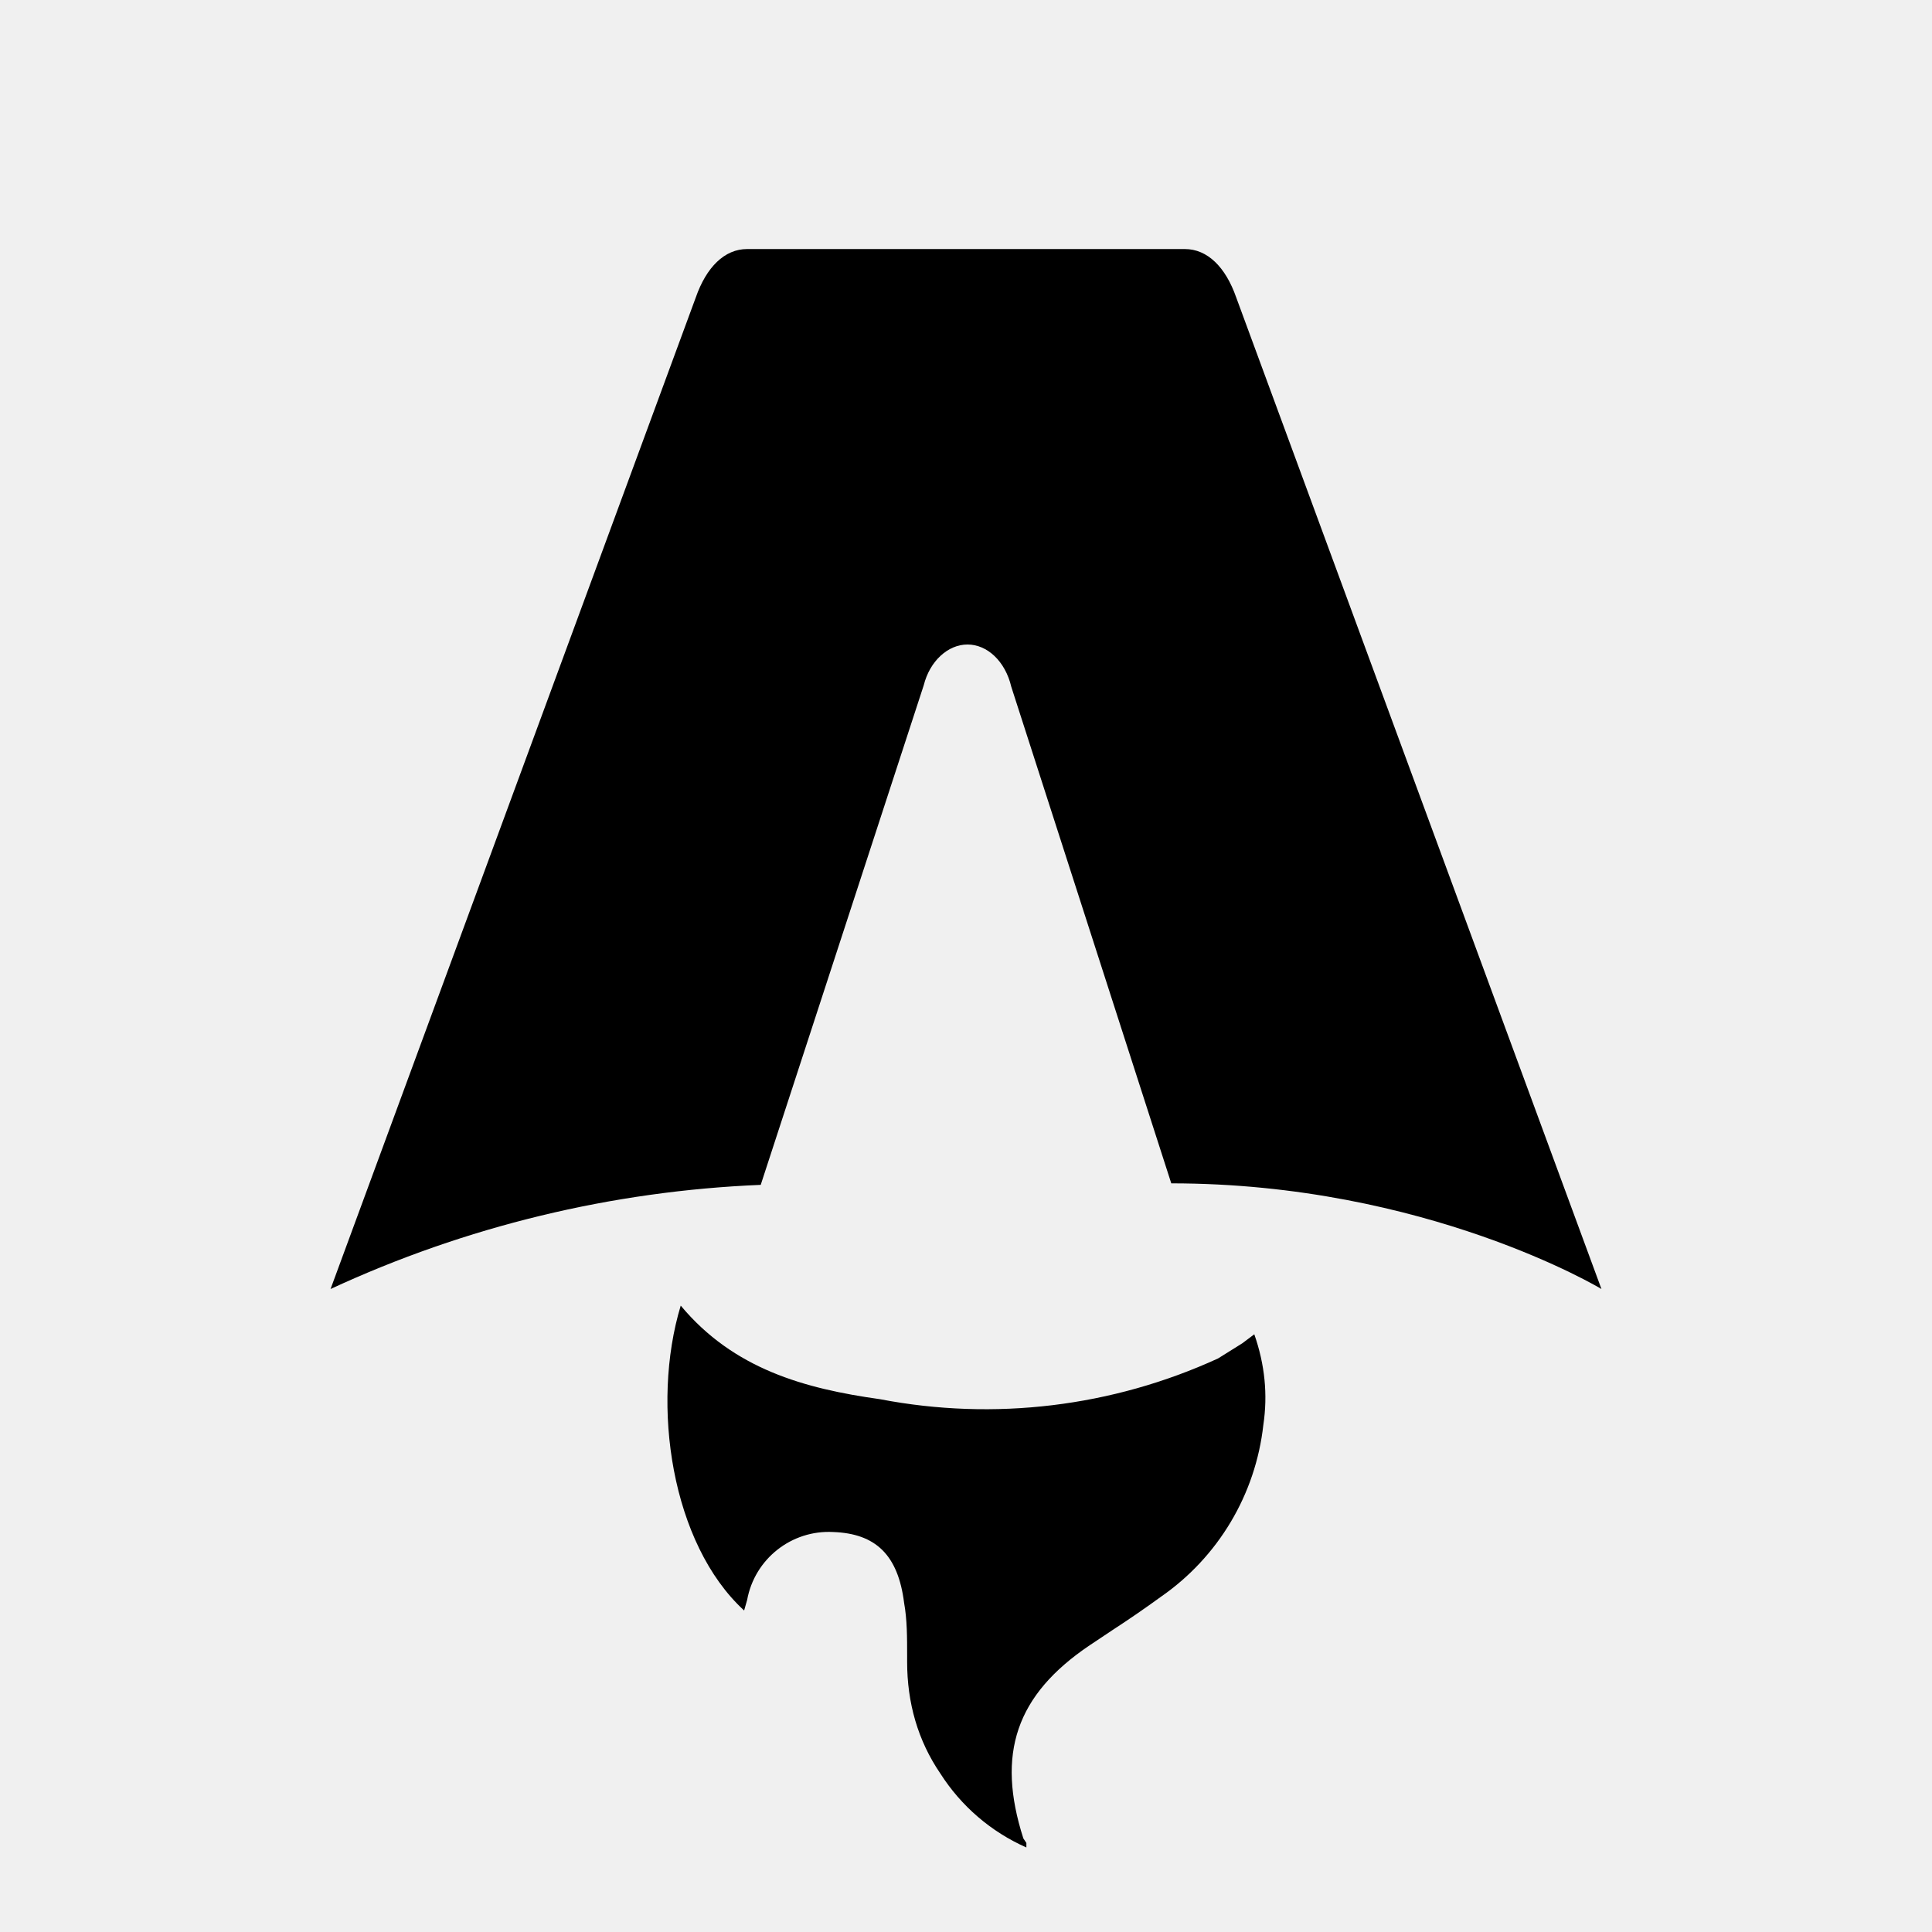
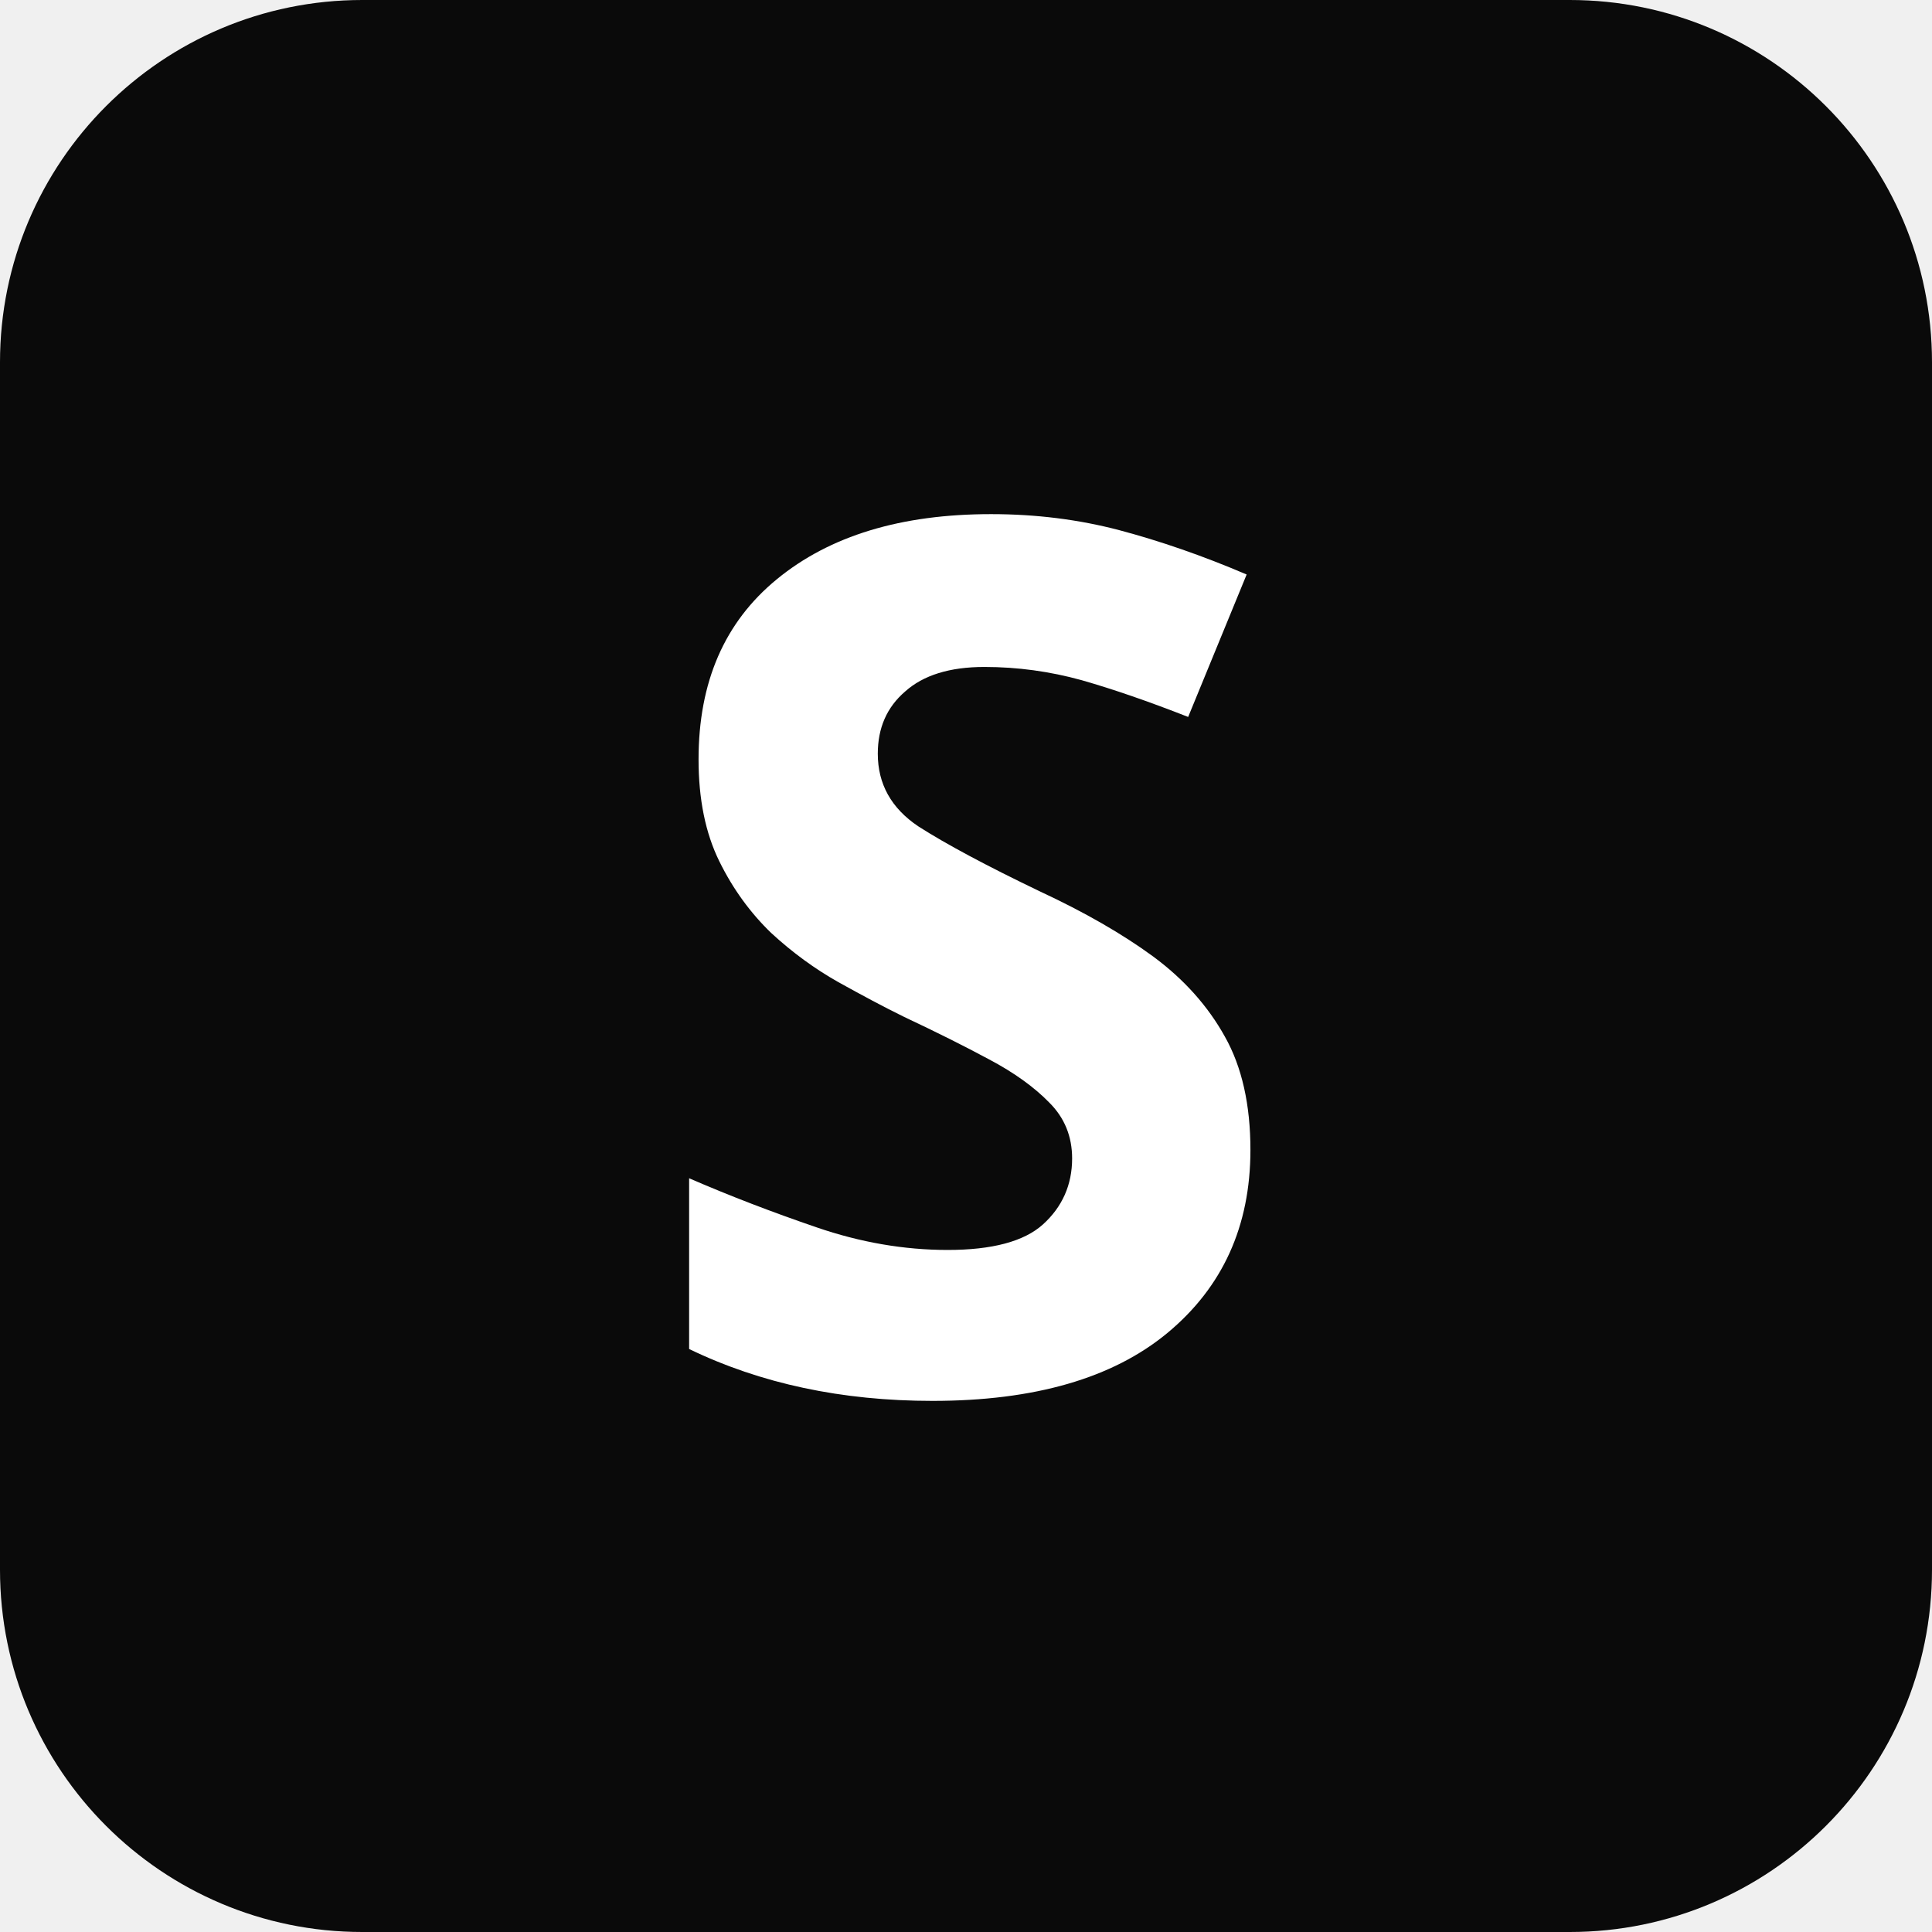
- <svg xmlns="http://www.w3.org/2000/svg" fill="none" viewBox="0 0 128 128">
-   <path d="M50.4 78.5a75.1 75.1 0 0 0-28.5 6.9l24.2-65.7c.7-2 1.9-3.2 3.4-3.2h29c1.5 0 2.7 1.2 3.4 3.2l24.2 65.7s-11.6-7-28.5-7L67 45.5c-.4-1.7-1.6-2.8-2.9-2.8-1.3 0-2.5 1.1-2.9 2.7L50.4 78.5Zm-1.1 28.2Zm-4.2-20.2c-2 6.6-.6 15.8 4.2 20.2a17.5 17.5 0 0 1 .2-.7 5.5 5.5 0 0 1 5.7-4.5c2.8.1 4.3 1.5 4.7 4.7.2 1.1.2 2.3.2 3.5v.4c0 2.7.7 5.2 2.2 7.4a13 13 0 0 0 5.7 4.9v-.3l-.2-.3c-1.8-5.6-.5-9.5 4.4-12.8l1.5-1a73 73 0 0 0 3.2-2.2 16 16 0 0 0 6.8-11.4c.3-2 .1-4-.6-6l-.8.6-1.6 1a37 37 0 0 1-22.4 2.7c-5-.7-9.7-2-13.2-6.2Z" />
-   <style>
-         path { fill: #000; }
-         @media (prefers-color-scheme: dark) {
-             path { fill: #FFF; }
-         }
-     </style>
+ <svg xmlns="http://www.w3.org/2000/svg" viewBox="0 0 32 32">
+   <rect width="32" height="32" rx="6" fill="#0a0a0a" />
+   <text x="16" y="23" text-anchor="middle" font-family="system-ui, sans-serif" font-weight="700" font-size="20" fill="white">S</text>
</svg>
